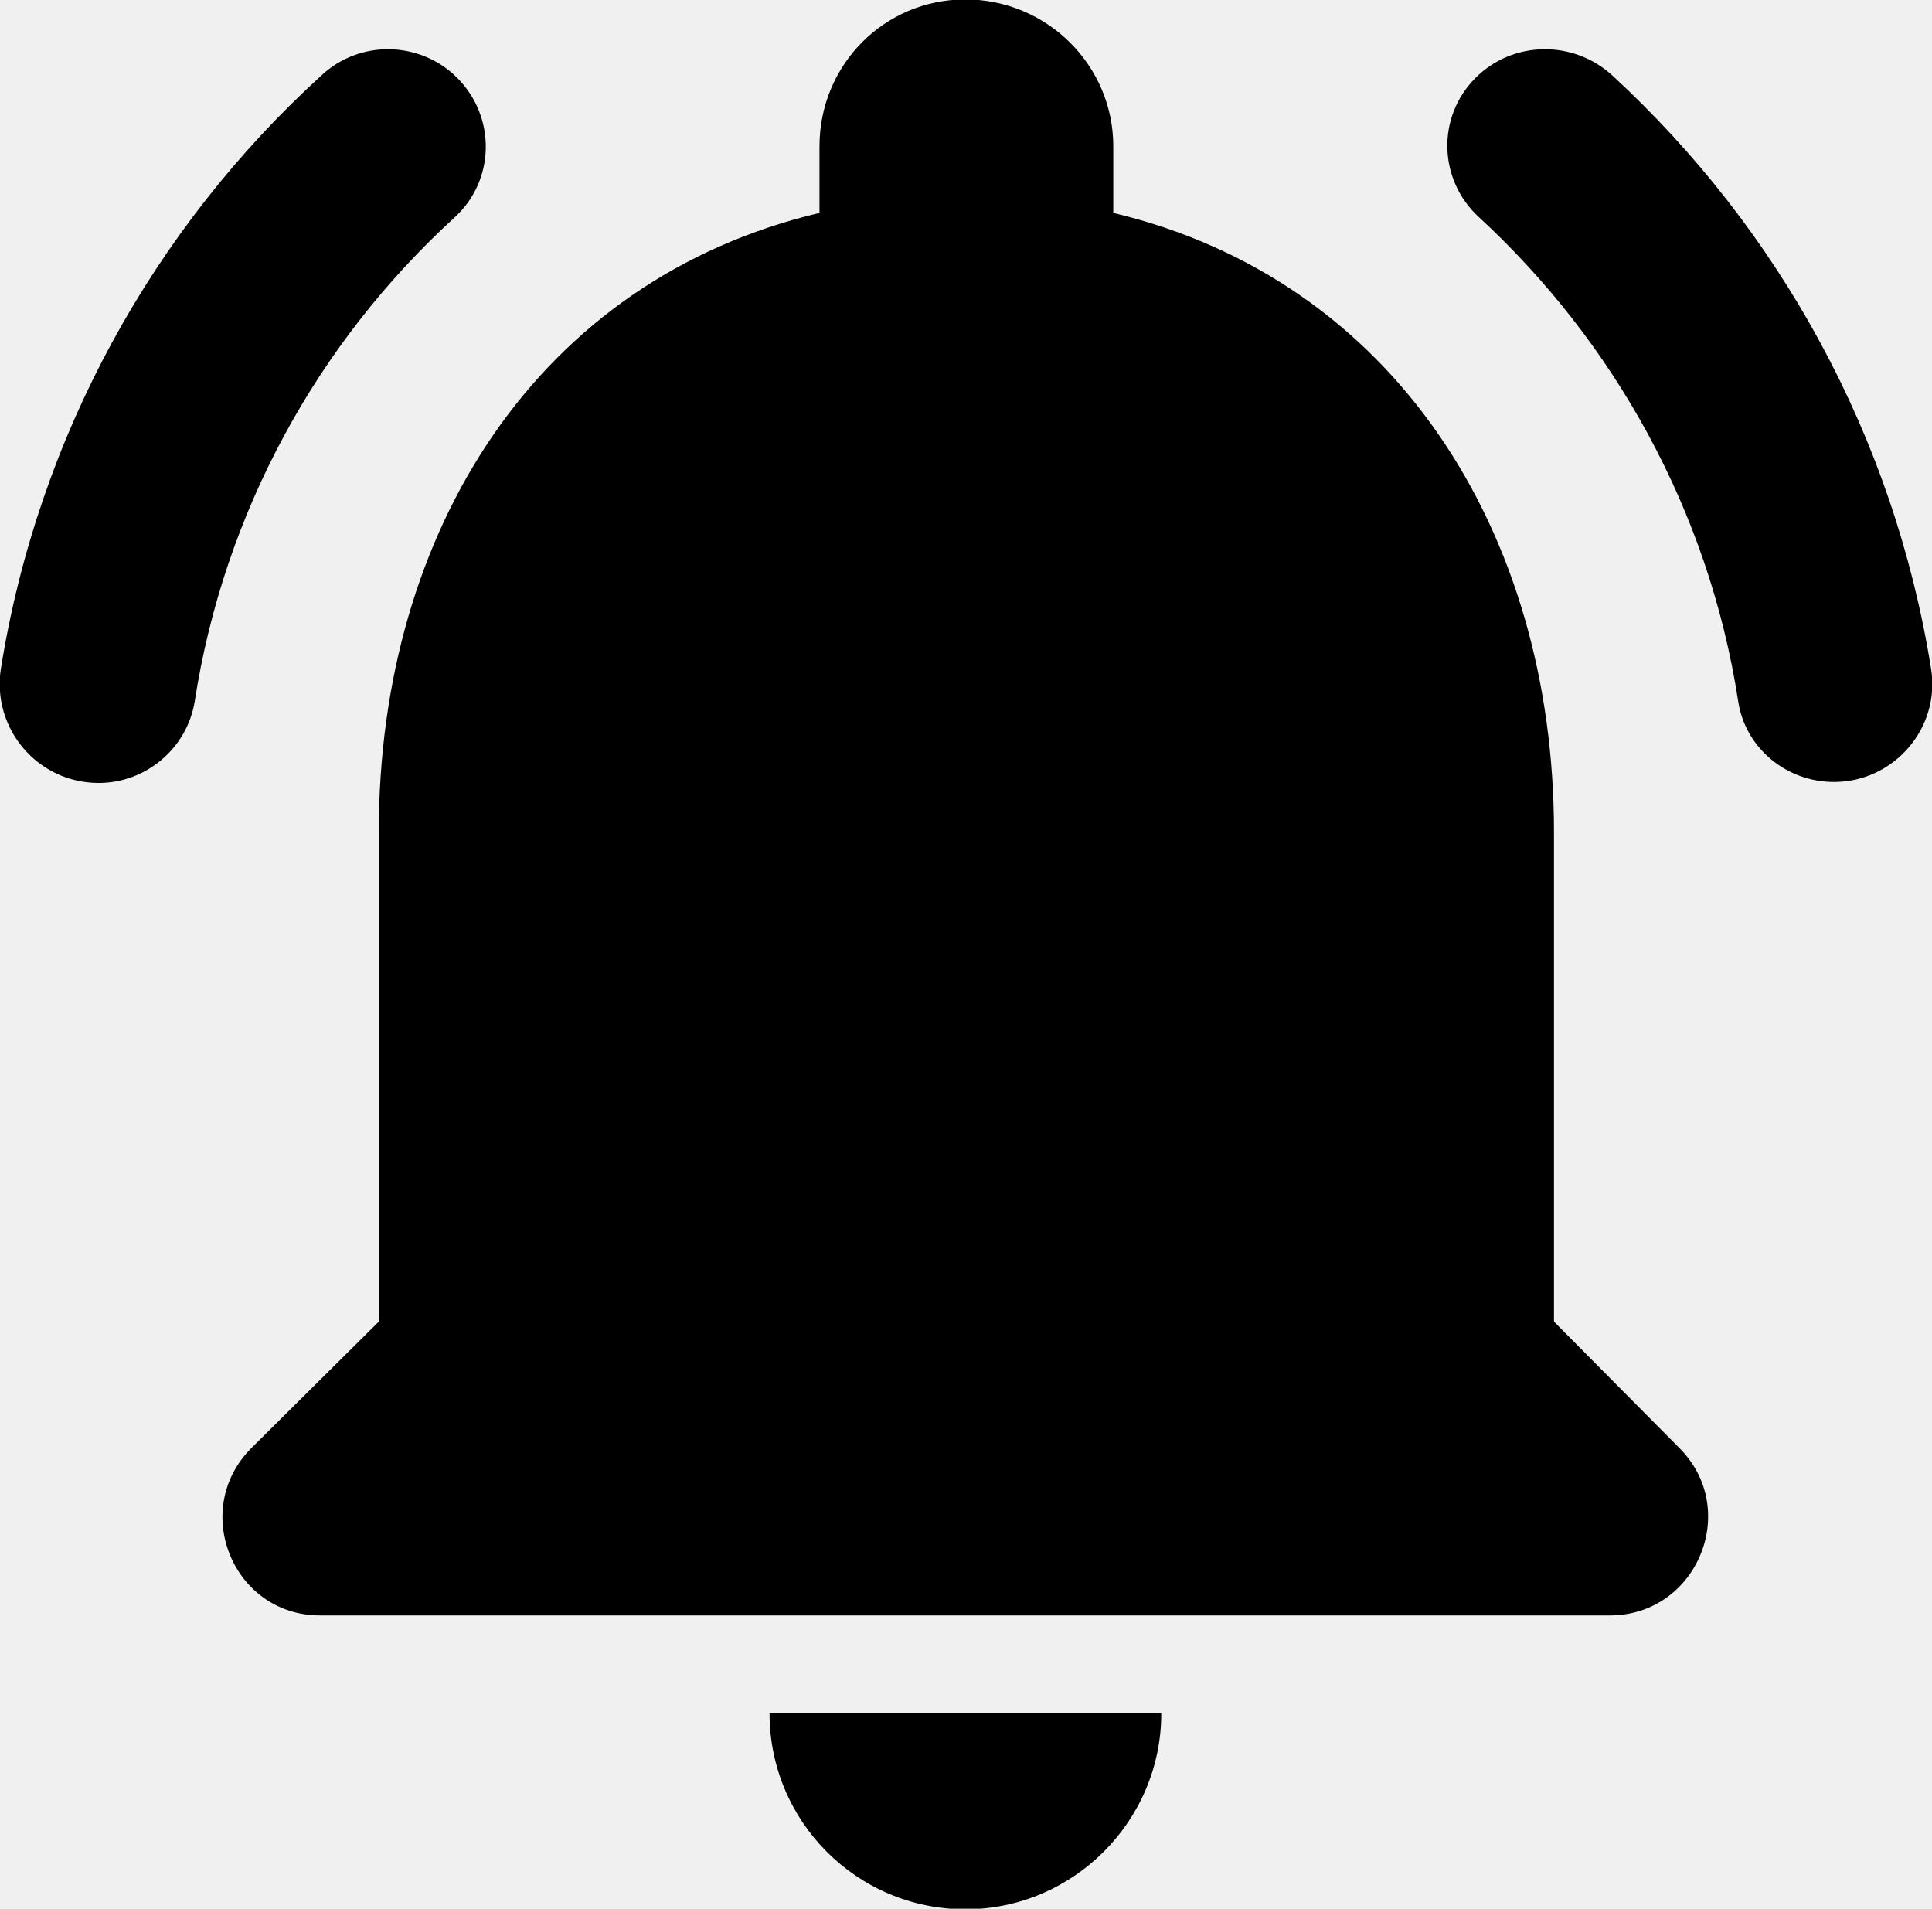
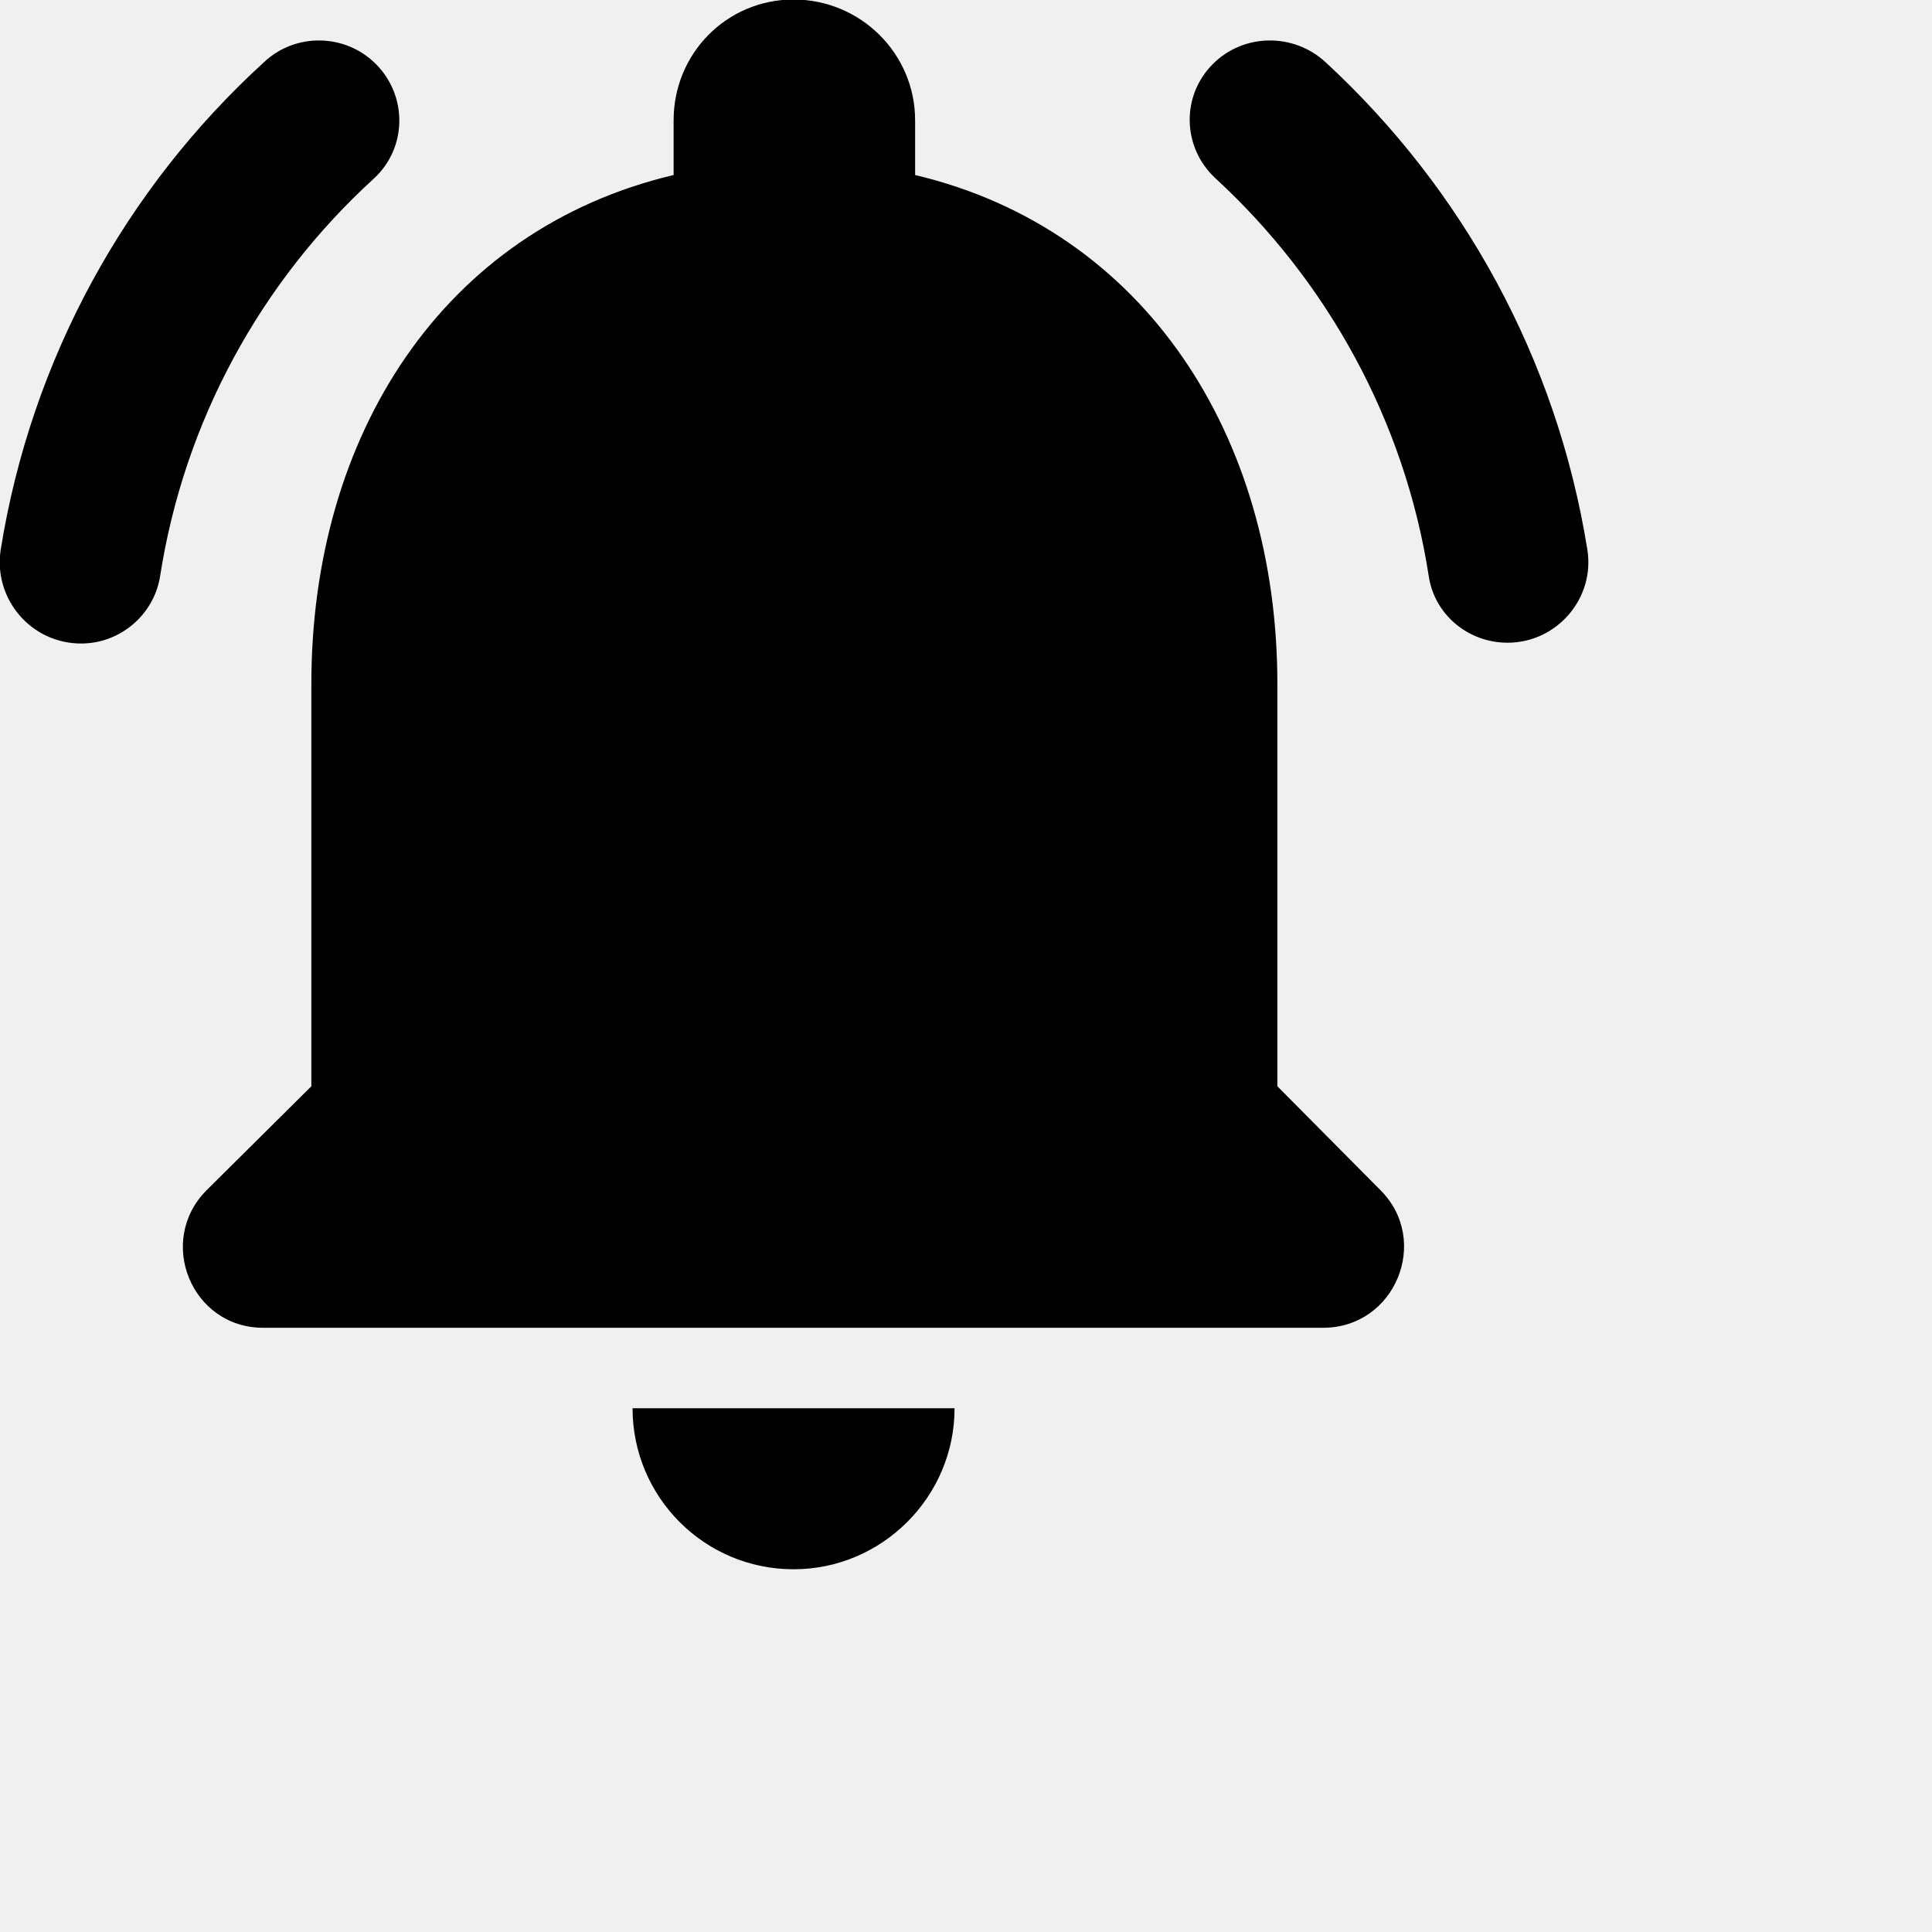
- <svg xmlns="http://www.w3.org/2000/svg" width="822" height="812" viewBox="0 0 822 812" fill="none">
-   <g clip-path="url(#clip0_9976_518590)">
-     <path d="M661.163 562.25V353.917C661.163 226 592.83 118.917 473.663 90.583V62.25C473.663 27.667 445.33 -0.25 410.747 -0.25C376.163 -0.25 348.663 27.667 348.663 62.25V90.583C229.08 118.917 161.163 225.583 161.163 353.917V562.25L106.997 616C80.747 642.25 99.08 687.25 136.163 687.25H684.913C721.997 687.25 740.747 642.25 714.497 616L661.163 562.25ZM410.747 812.25C456.58 812.25 494.08 774.75 494.08 728.917H327.413C327.413 774.75 364.497 812.25 410.747 812.25ZM193.247 92.667C210.747 76.833 211.163 49.75 194.497 33.083C178.663 17.25 152.83 16.833 136.58 32.25C65.33 97.25 16.163 185.583 0.33 284.75C-3.42 310.167 16.163 333.083 41.997 333.083C61.997 333.083 79.497 318.5 82.83 298.5C95.33 217.667 135.33 145.583 193.247 92.667ZM686.163 32.25C669.497 16.833 643.663 17.25 627.83 33.083C611.163 49.75 611.997 76.417 629.08 92.25C686.58 145.167 726.997 217.25 739.497 298.083C742.413 318.083 759.913 332.667 780.33 332.667C805.747 332.667 825.747 309.75 821.58 284.333C805.747 185.583 756.997 97.667 686.163 32.25Z" fill="black" />
-   </g>
-   <defs>
-     <clipPath id="clip0_9976_518590">
-       <rect width="822" height="812" fill="white" />
-     </clipPath>
-   </defs>
+ <svg xmlns="http://www.w3.org/2000/svg" width="1000" height="1000" viewBox="0 0 1000 1000" fill="none">
+   <path d="M661.163 562.25V353.917C661.163 226 592.83 118.917 473.663 90.583V62.25C473.663 27.667 445.33 -0.25 410.747 -0.25C376.163 -0.25 348.663 27.667 348.663 62.25V90.583C229.08 118.917 161.163 225.583 161.163 353.917V562.25L106.997 616C80.747 642.25 99.08 687.25 136.163 687.25H684.913C721.997 687.25 740.747 642.25 714.497 616L661.163 562.25ZM410.747 812.25C456.58 812.25 494.08 774.75 494.08 728.917H327.413C327.413 774.75 364.497 812.25 410.747 812.25ZM193.247 92.667C210.747 76.833 211.163 49.75 194.497 33.083C178.663 17.25 152.83 16.833 136.58 32.25C65.33 97.25 16.163 185.583 0.33 284.75C-3.42 310.167 16.163 333.083 41.997 333.083C61.997 333.083 79.497 318.5 82.83 298.5C95.33 217.667 135.33 145.583 193.247 92.667ZM686.163 32.25C669.497 16.833 643.663 17.25 627.83 33.083C611.163 49.75 611.997 76.417 629.08 92.25C686.58 145.167 726.997 217.25 739.497 298.083C742.413 318.083 759.913 332.667 780.33 332.667C805.747 332.667 825.747 309.75 821.58 284.333C805.747 185.583 756.997 97.667 686.163 32.25Z" fill="black" />
</svg>
